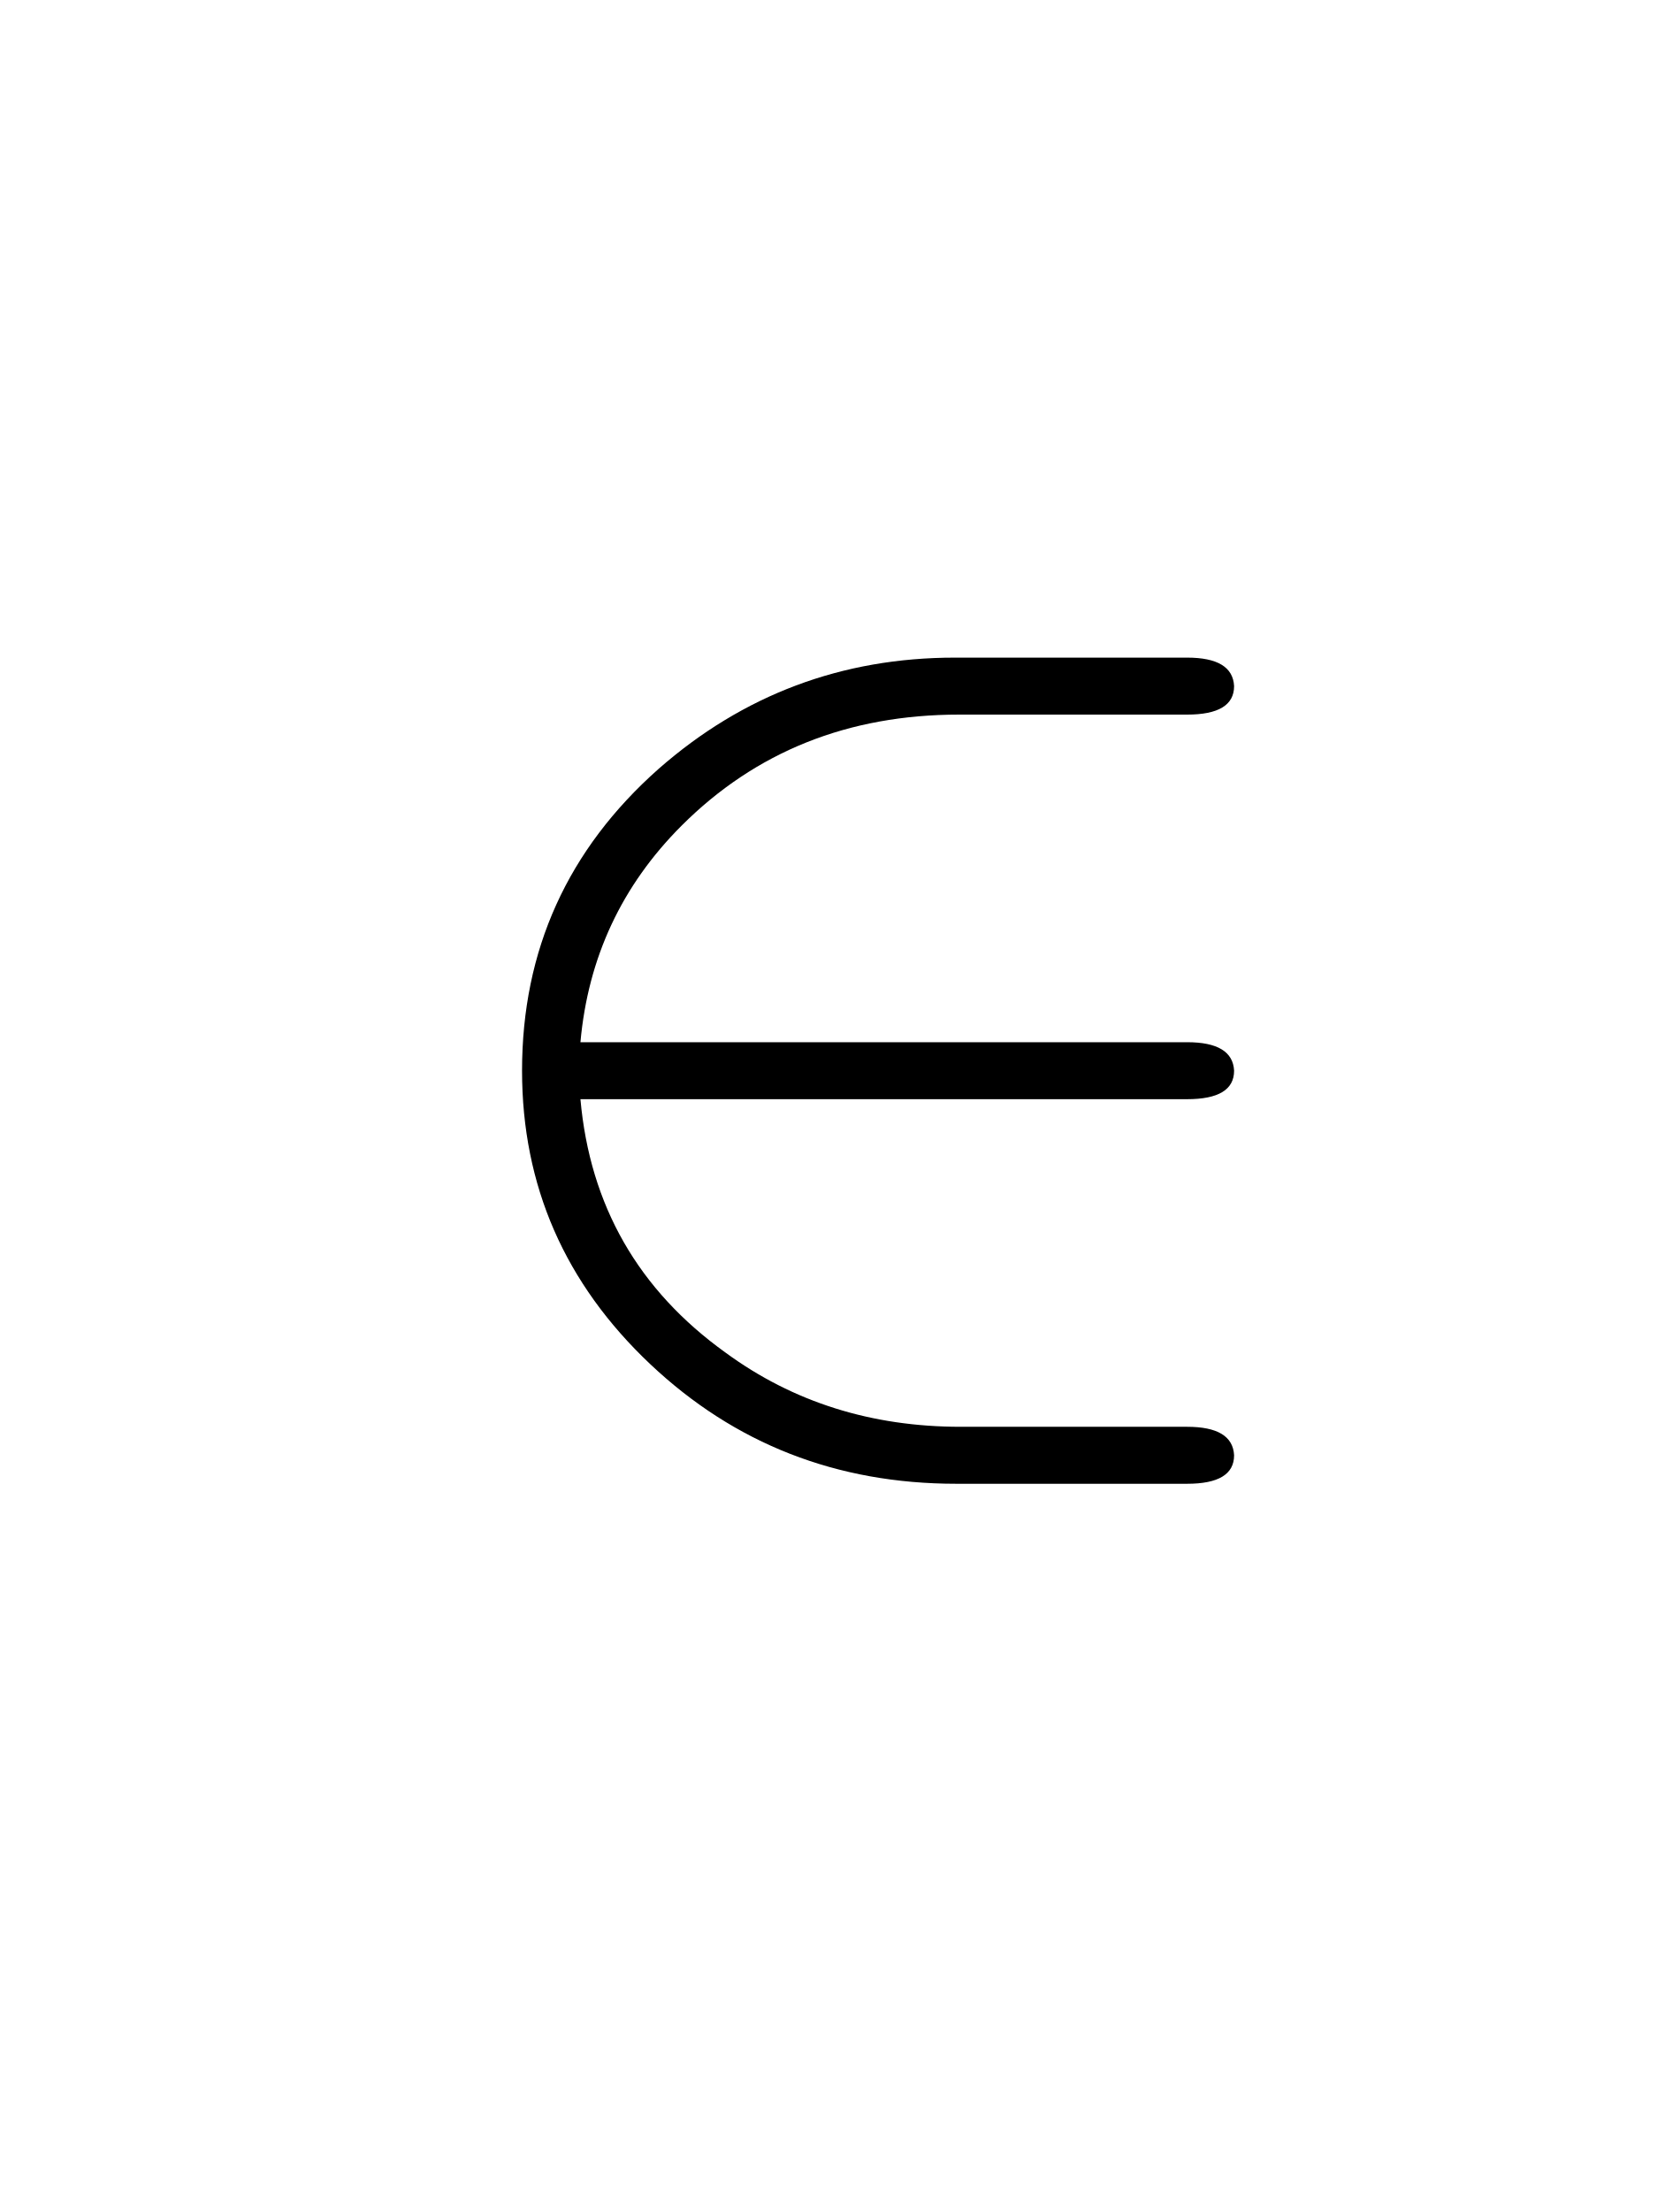
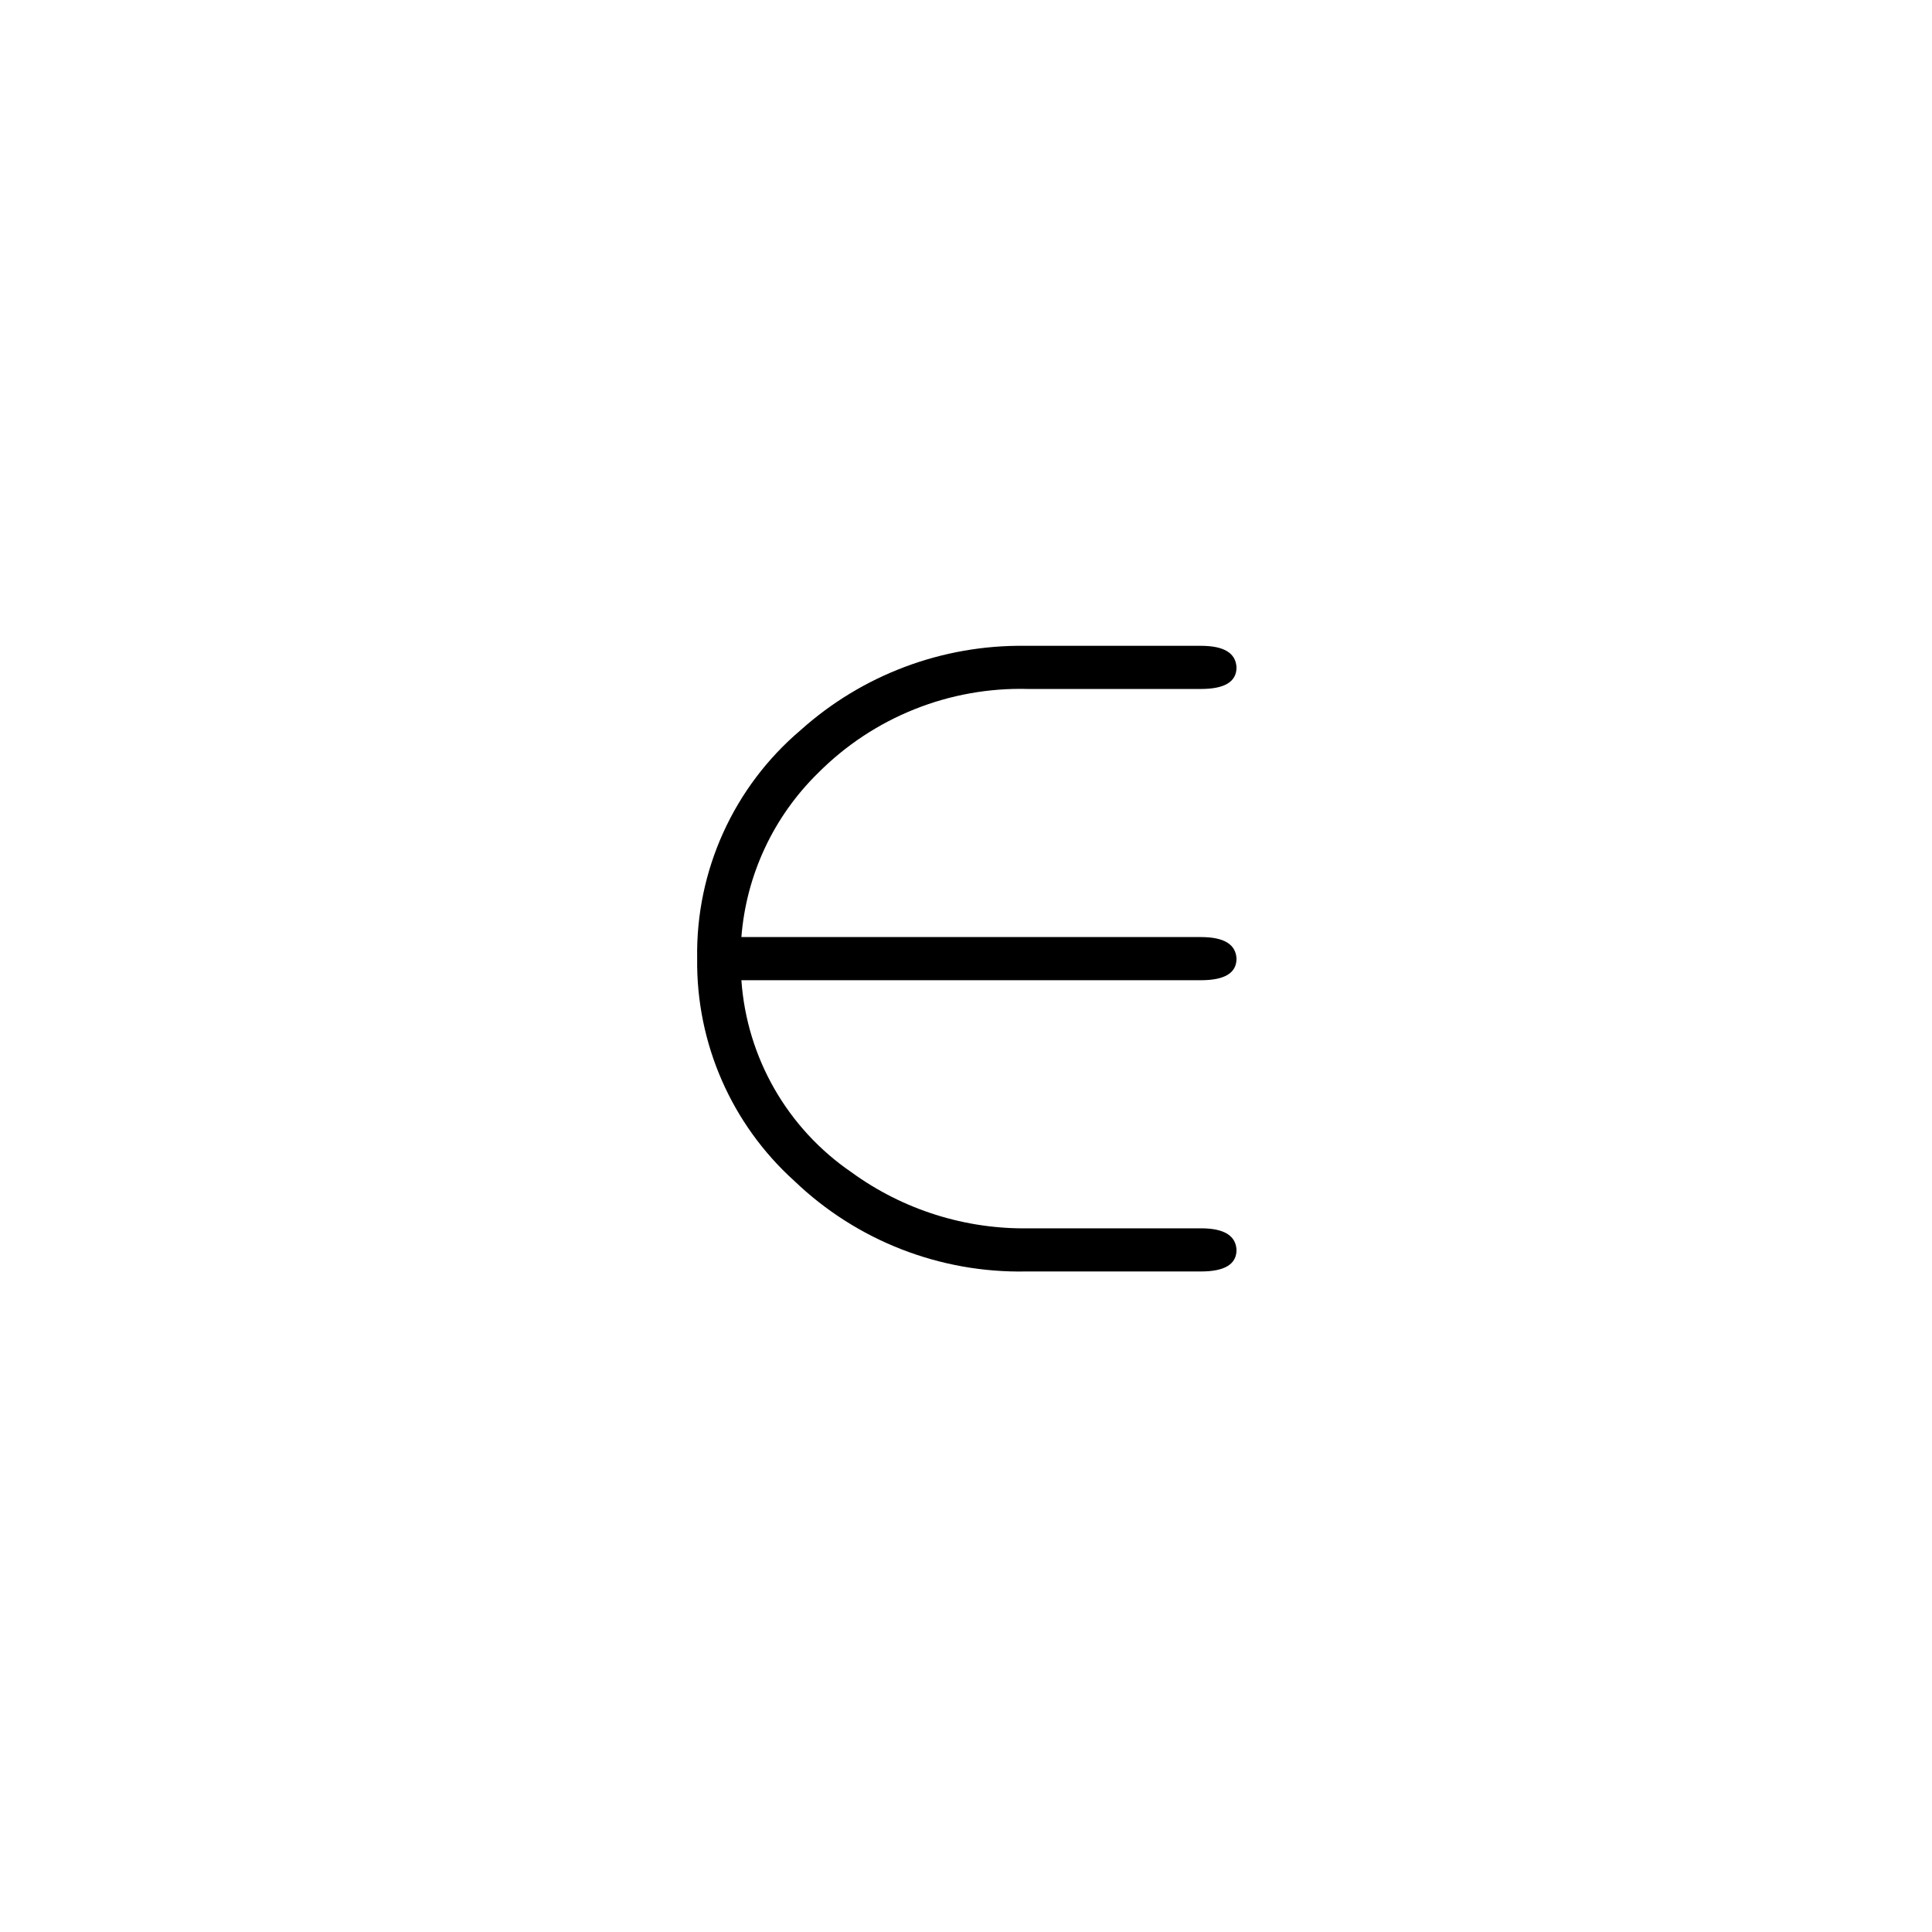
- <svg xmlns="http://www.w3.org/2000/svg" version="1.1" width="79" height="104">
-   <defs>
-     <clipPath id="UUiRQIkGEwVL">
-       <path fill="none" stroke="none" d=" M 0 0 L 79 0 L 79 104 L 0 104 L 0 0 Z" />
-     </clipPath>
-   </defs>
-   <g transform="scale(1,1)" clip-path="url(#UUiRQIkGEwVL)">
-     <g transform="translate(-136,-56)">
-       <g transform="scale(67,67)">
-         <g transform="translate(2.313433,1.837507)">
-           <path fill="rgb(0,0,0)" stroke="none" paint-order="stroke fill markers" d=" M 0.55 -0.23 L 0.55 -0.23 L 0.124 -0.23 Q 0.134 -0.118 0.226 -0.052 Q 0.297 0 0.391 0 L 0.55 0 Q 0.582 0 0.583 0.02 Q 0.583 0.04 0.55 0.04 L 0.388 0.04 Q 0.262 0.04 0.173 -0.044 Q 0.083 -0.129 0.083 -0.25 Q 0.083 -0.377 0.179 -0.462 Q 0.268 -0.54 0.387 -0.54 L 0.55 -0.54 Q 0.582 -0.54 0.583 -0.52 Q 0.583 -0.5 0.55 -0.5 L 0.39 -0.5 Q 0.273 -0.5 0.195 -0.422 Q 0.132 -0.359 0.124 -0.27 L 0.55 -0.27 Q 0.582 -0.27 0.583 -0.25 Q 0.583 -0.23 0.55 -0.23 Z" />
+ <svg xmlns="http://www.w3.org/2000/svg" width="120" height="120" viewBox="0 0 120 120">
+   <g id="_21in" data-name="21in" transform="translate(-10.741 7.82)">
+     <path id="Path_71" data-name="Path 71" d="M0,0H120V120H0Z" transform="translate(10.741 -7.82)" fill="none" />
+     <g id="Group_973" data-name="Group 973" transform="translate(-106.518 -54.64)">
+       <g id="Group_925" data-name="Group 925">
+         <g id="Group_924" data-name="Group 924" transform="translate(155 123.113)">
+           <path id="Path_628" data-name="Path 628" d="M36.85-15.41H8.308A15.784,15.784,0,0,0,15.142-3.484,18.21,18.21,0,0,0,26.2,0H36.85q2.144,0,2.211,1.34,0,1.34-2.211,1.34H26A20.23,20.23,0,0,1,11.591-2.948a18.285,18.285,0,0,1-6.03-13.8,18.194,18.194,0,0,1,6.432-14.2A20.482,20.482,0,0,1,25.929-36.18H36.85q2.144,0,2.211,1.34,0,1.34-2.211,1.34H26.13a17.726,17.726,0,0,0-13.065,5.226A16.008,16.008,0,0,0,8.308-18.09H36.85q2.144,0,2.211,1.34Q39.061-15.41,36.85-15.41Z" />
        </g>
      </g>
    </g>
  </g>
</svg>
